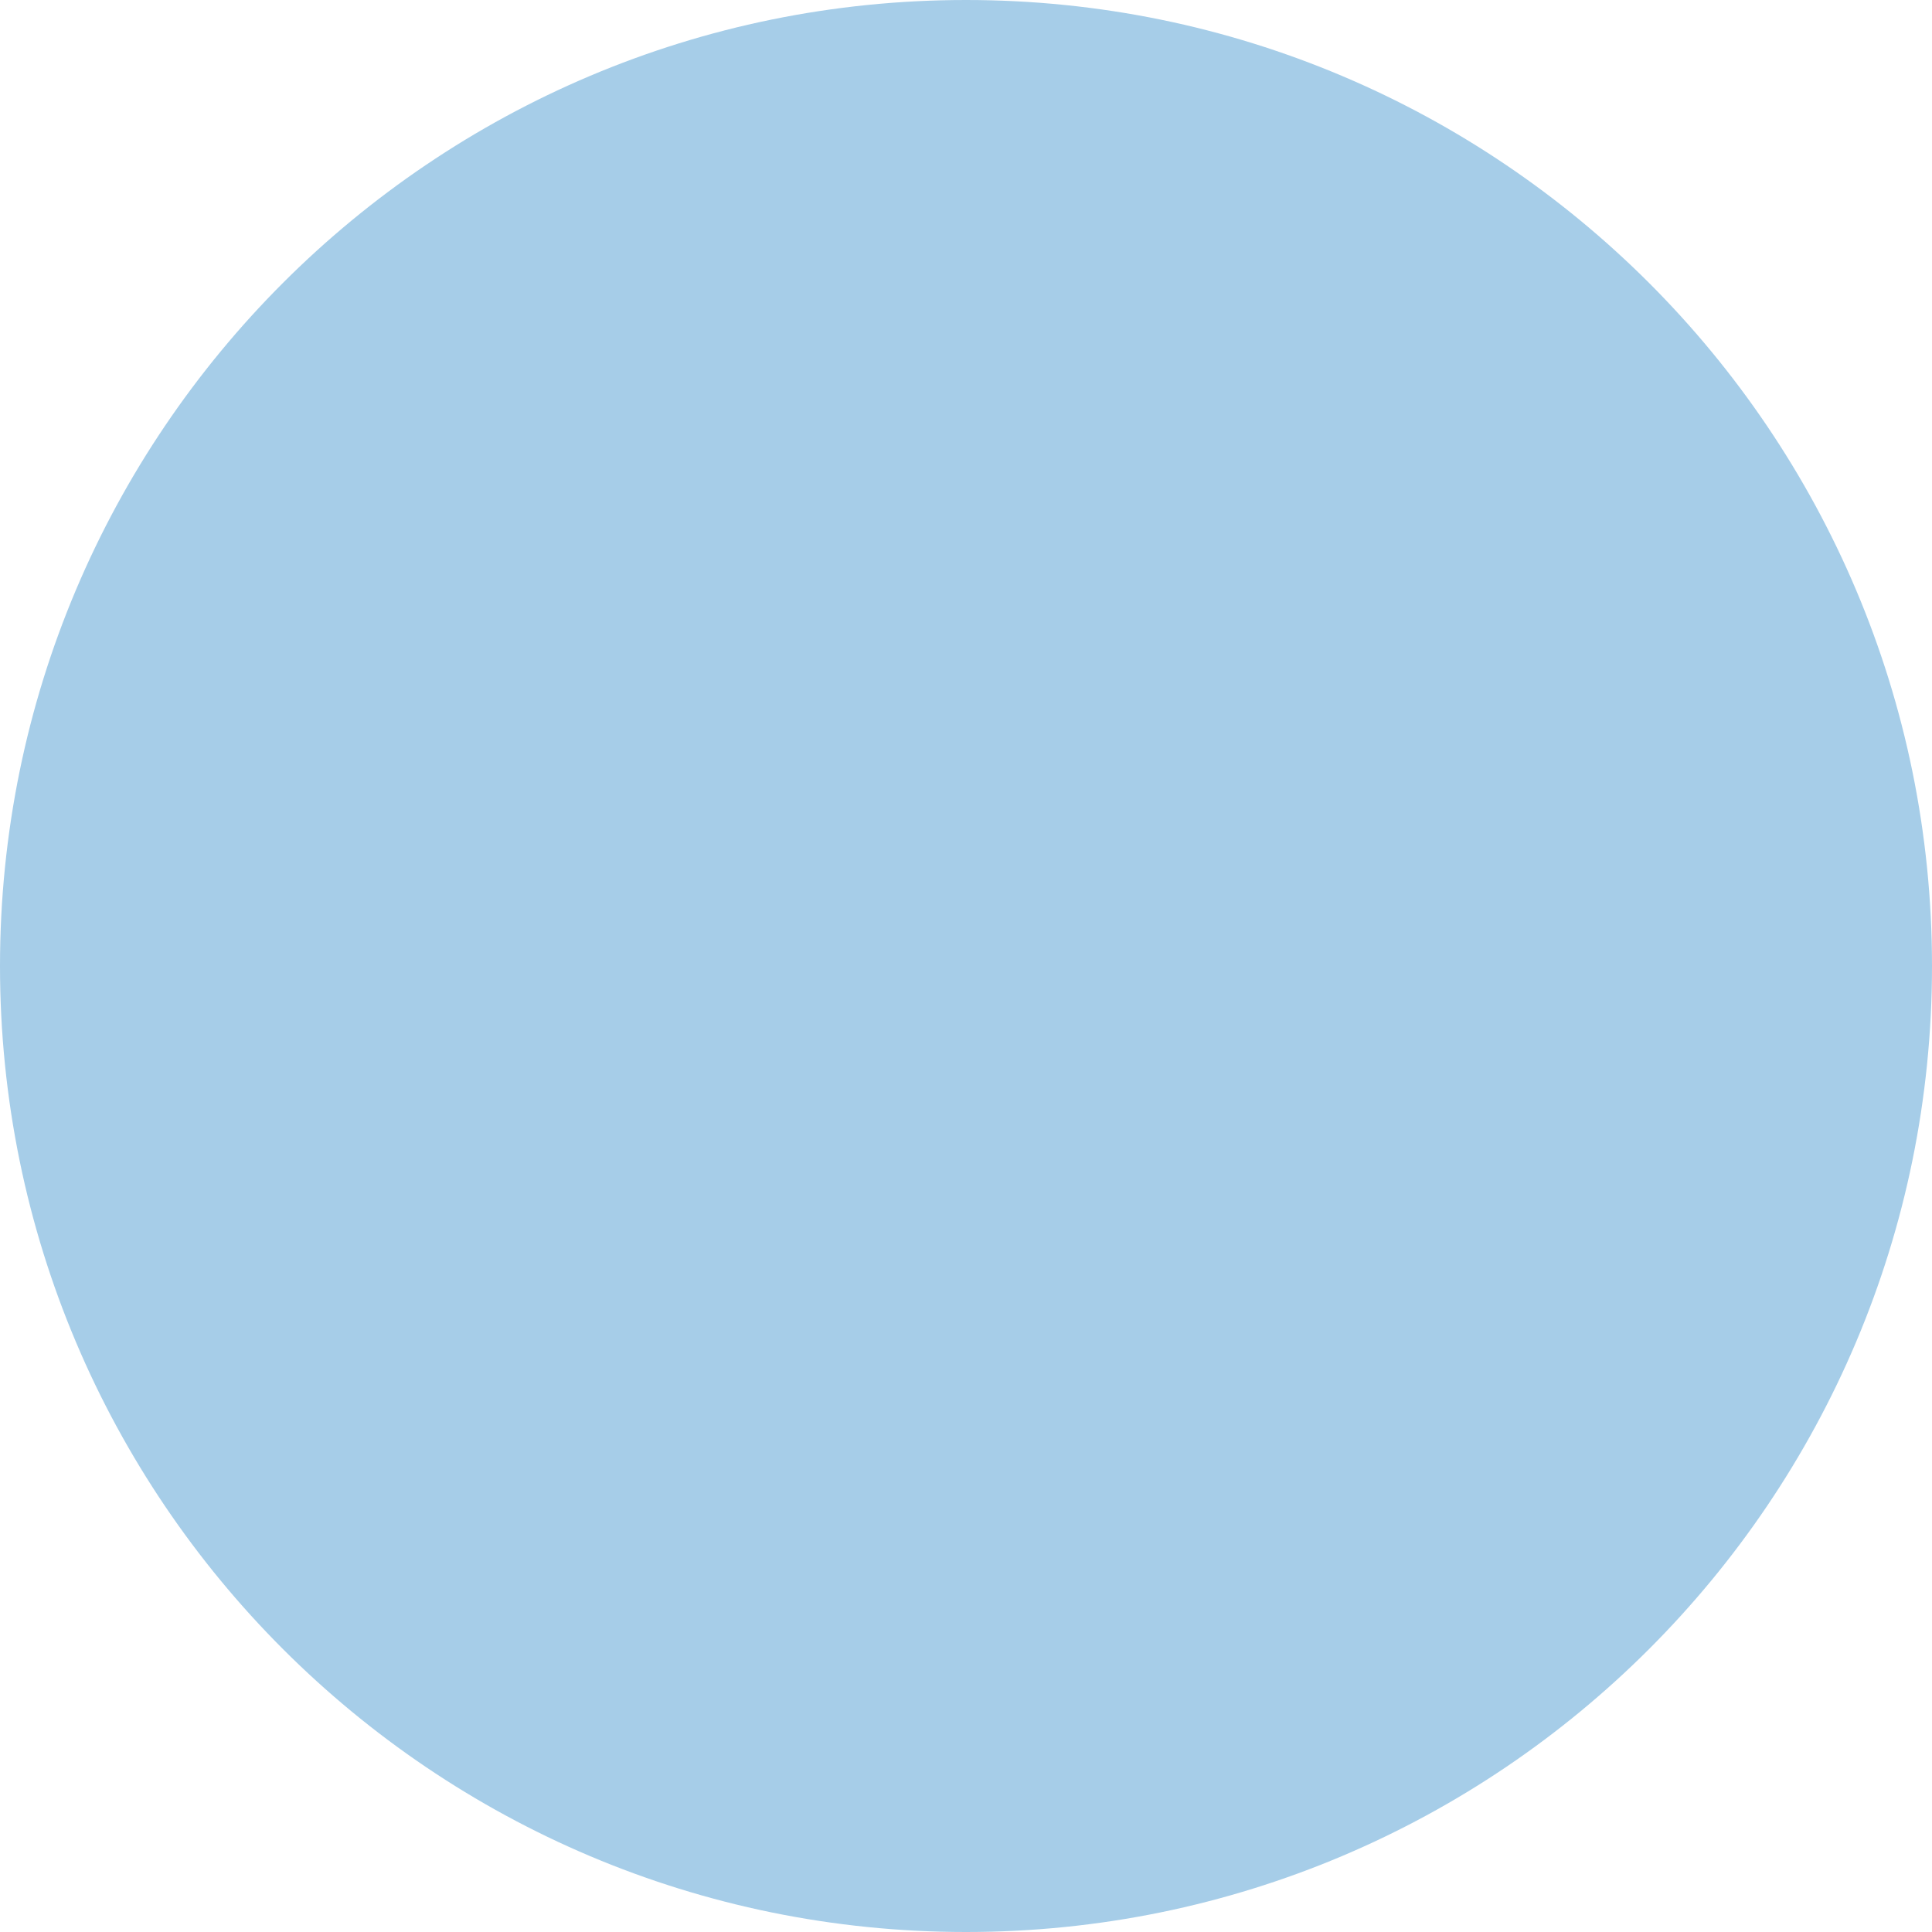
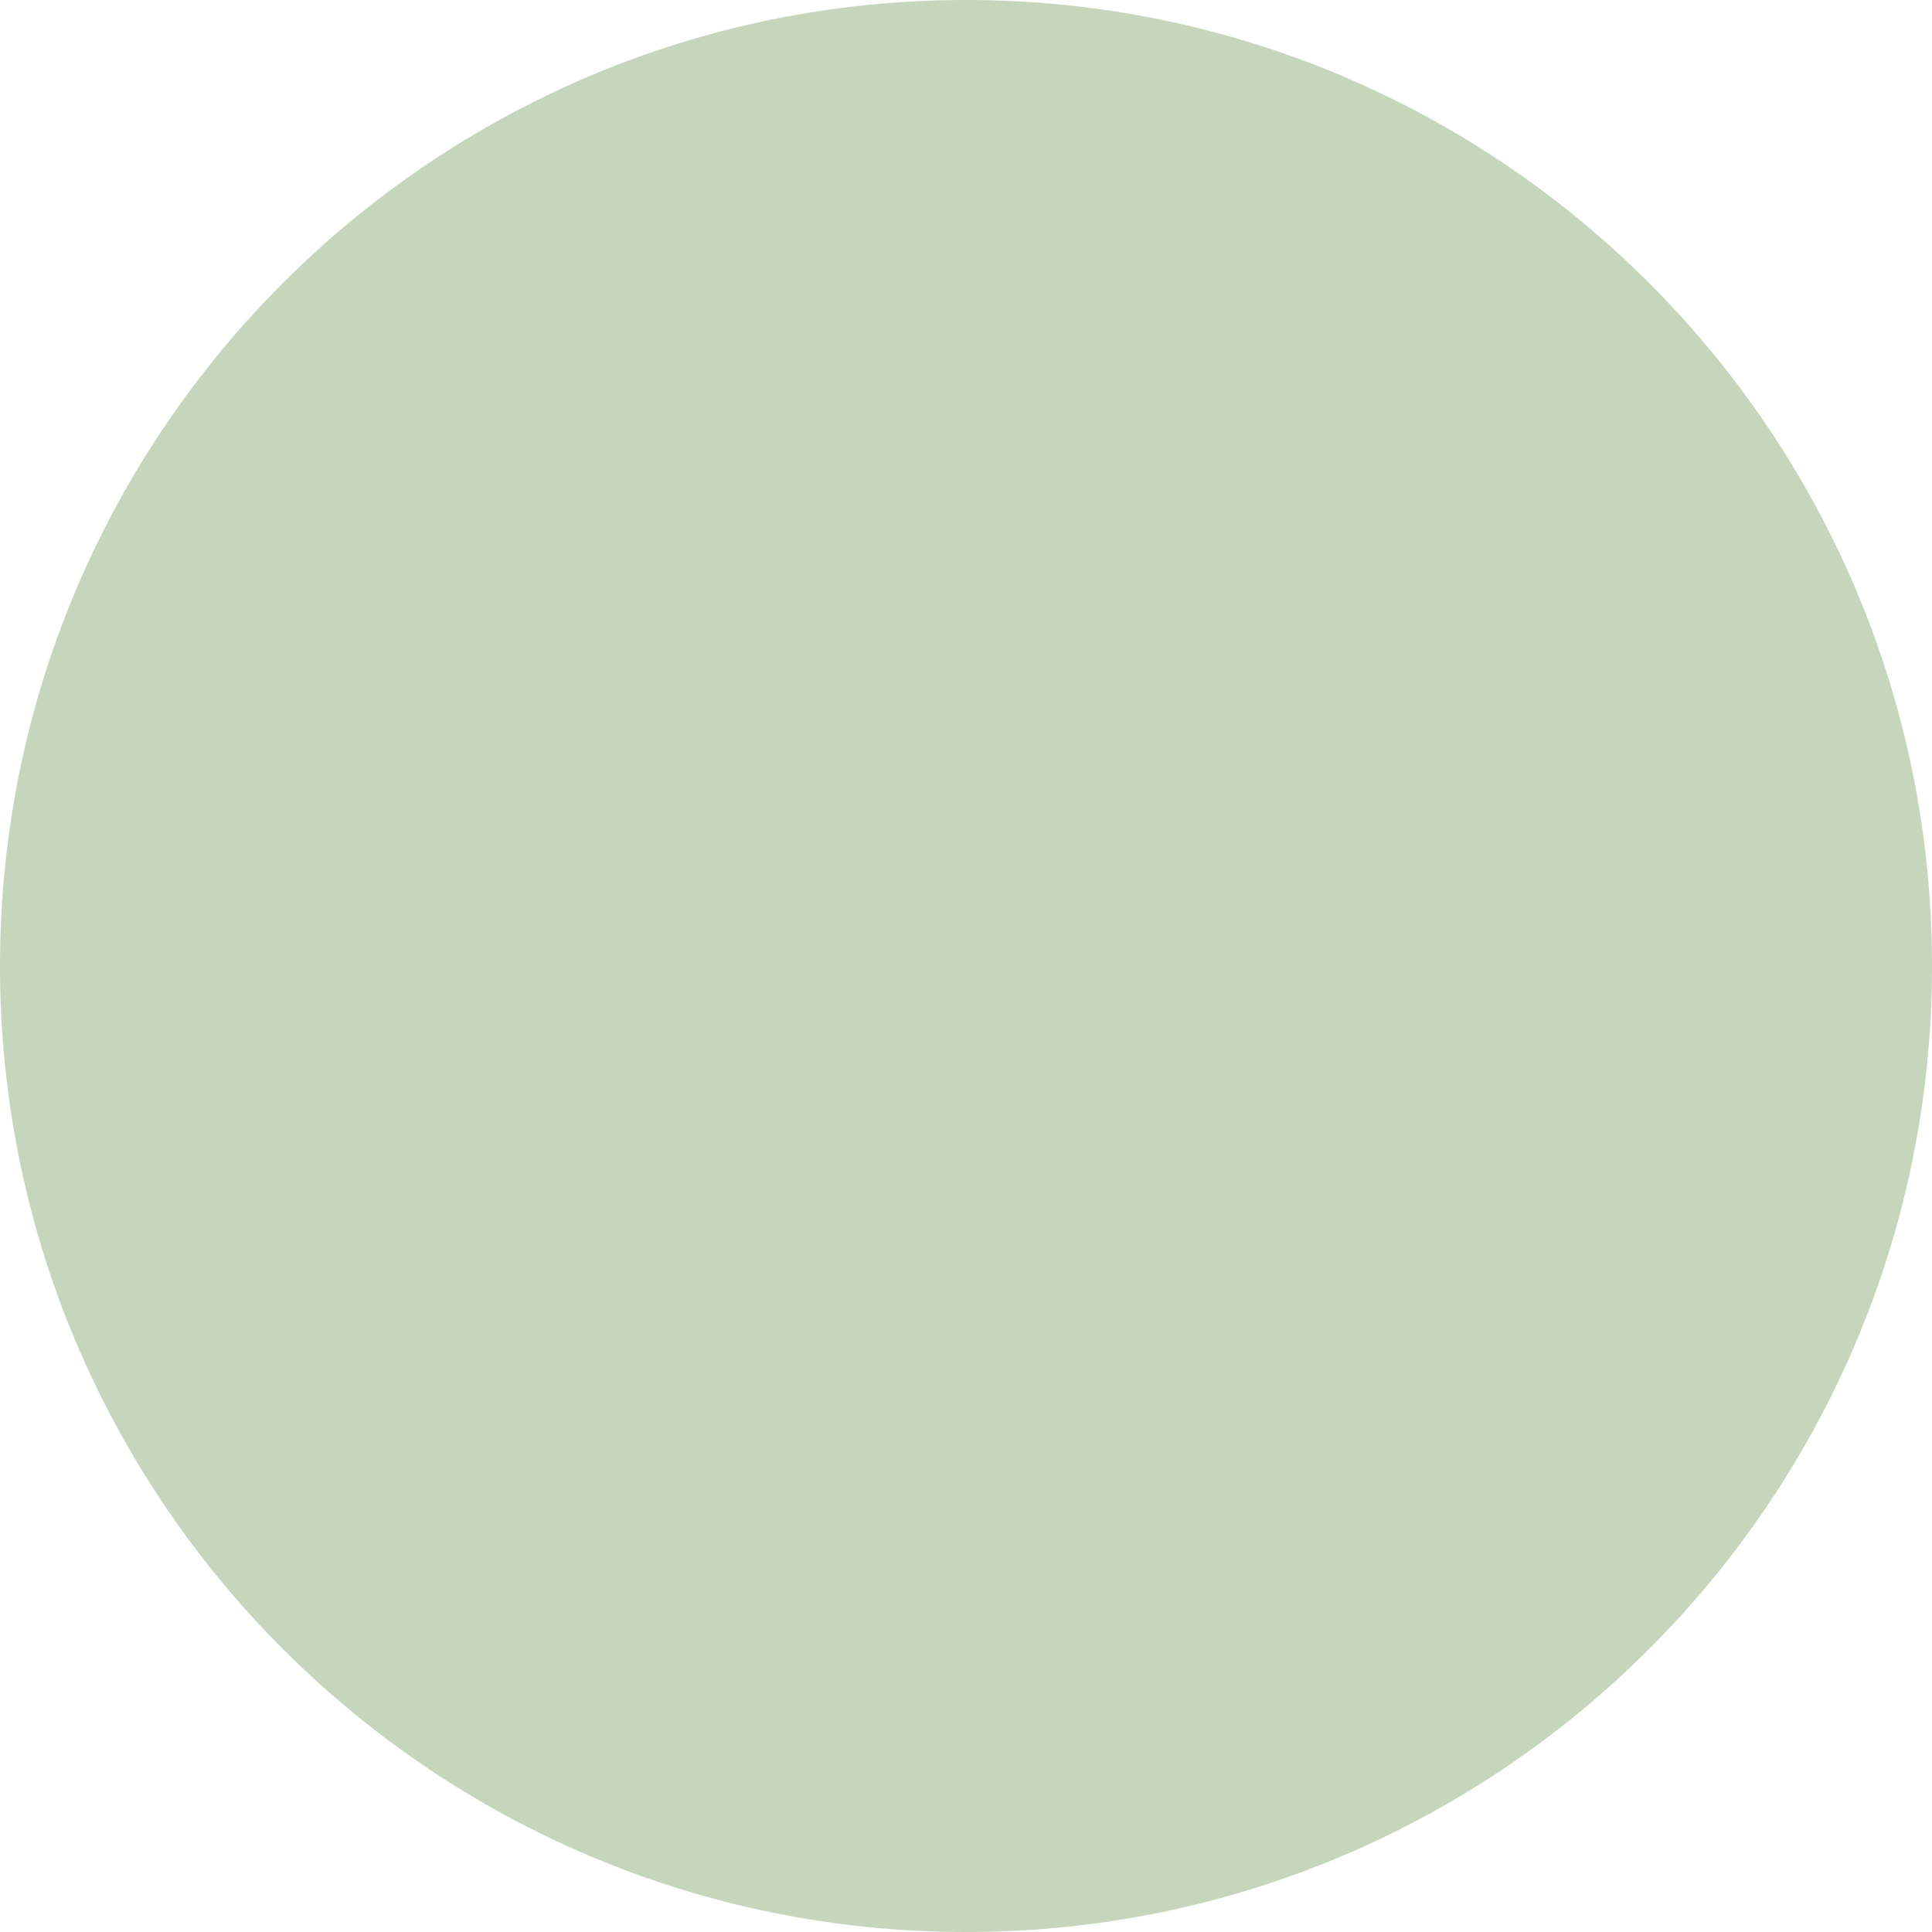
<svg xmlns="http://www.w3.org/2000/svg" preserveAspectRatio="none" overflow="visible" style="display: block;" width="600" height="600" viewBox="0 0 600 600" fill="none">
-   <circle id="Decorative circle" cx="300" cy="300" r="300" fill="#A6CDE8" />
+   <circle id="Decorative circle" cx="300" cy="300" r="300" fill="#c5d6bd" />
</svg>
